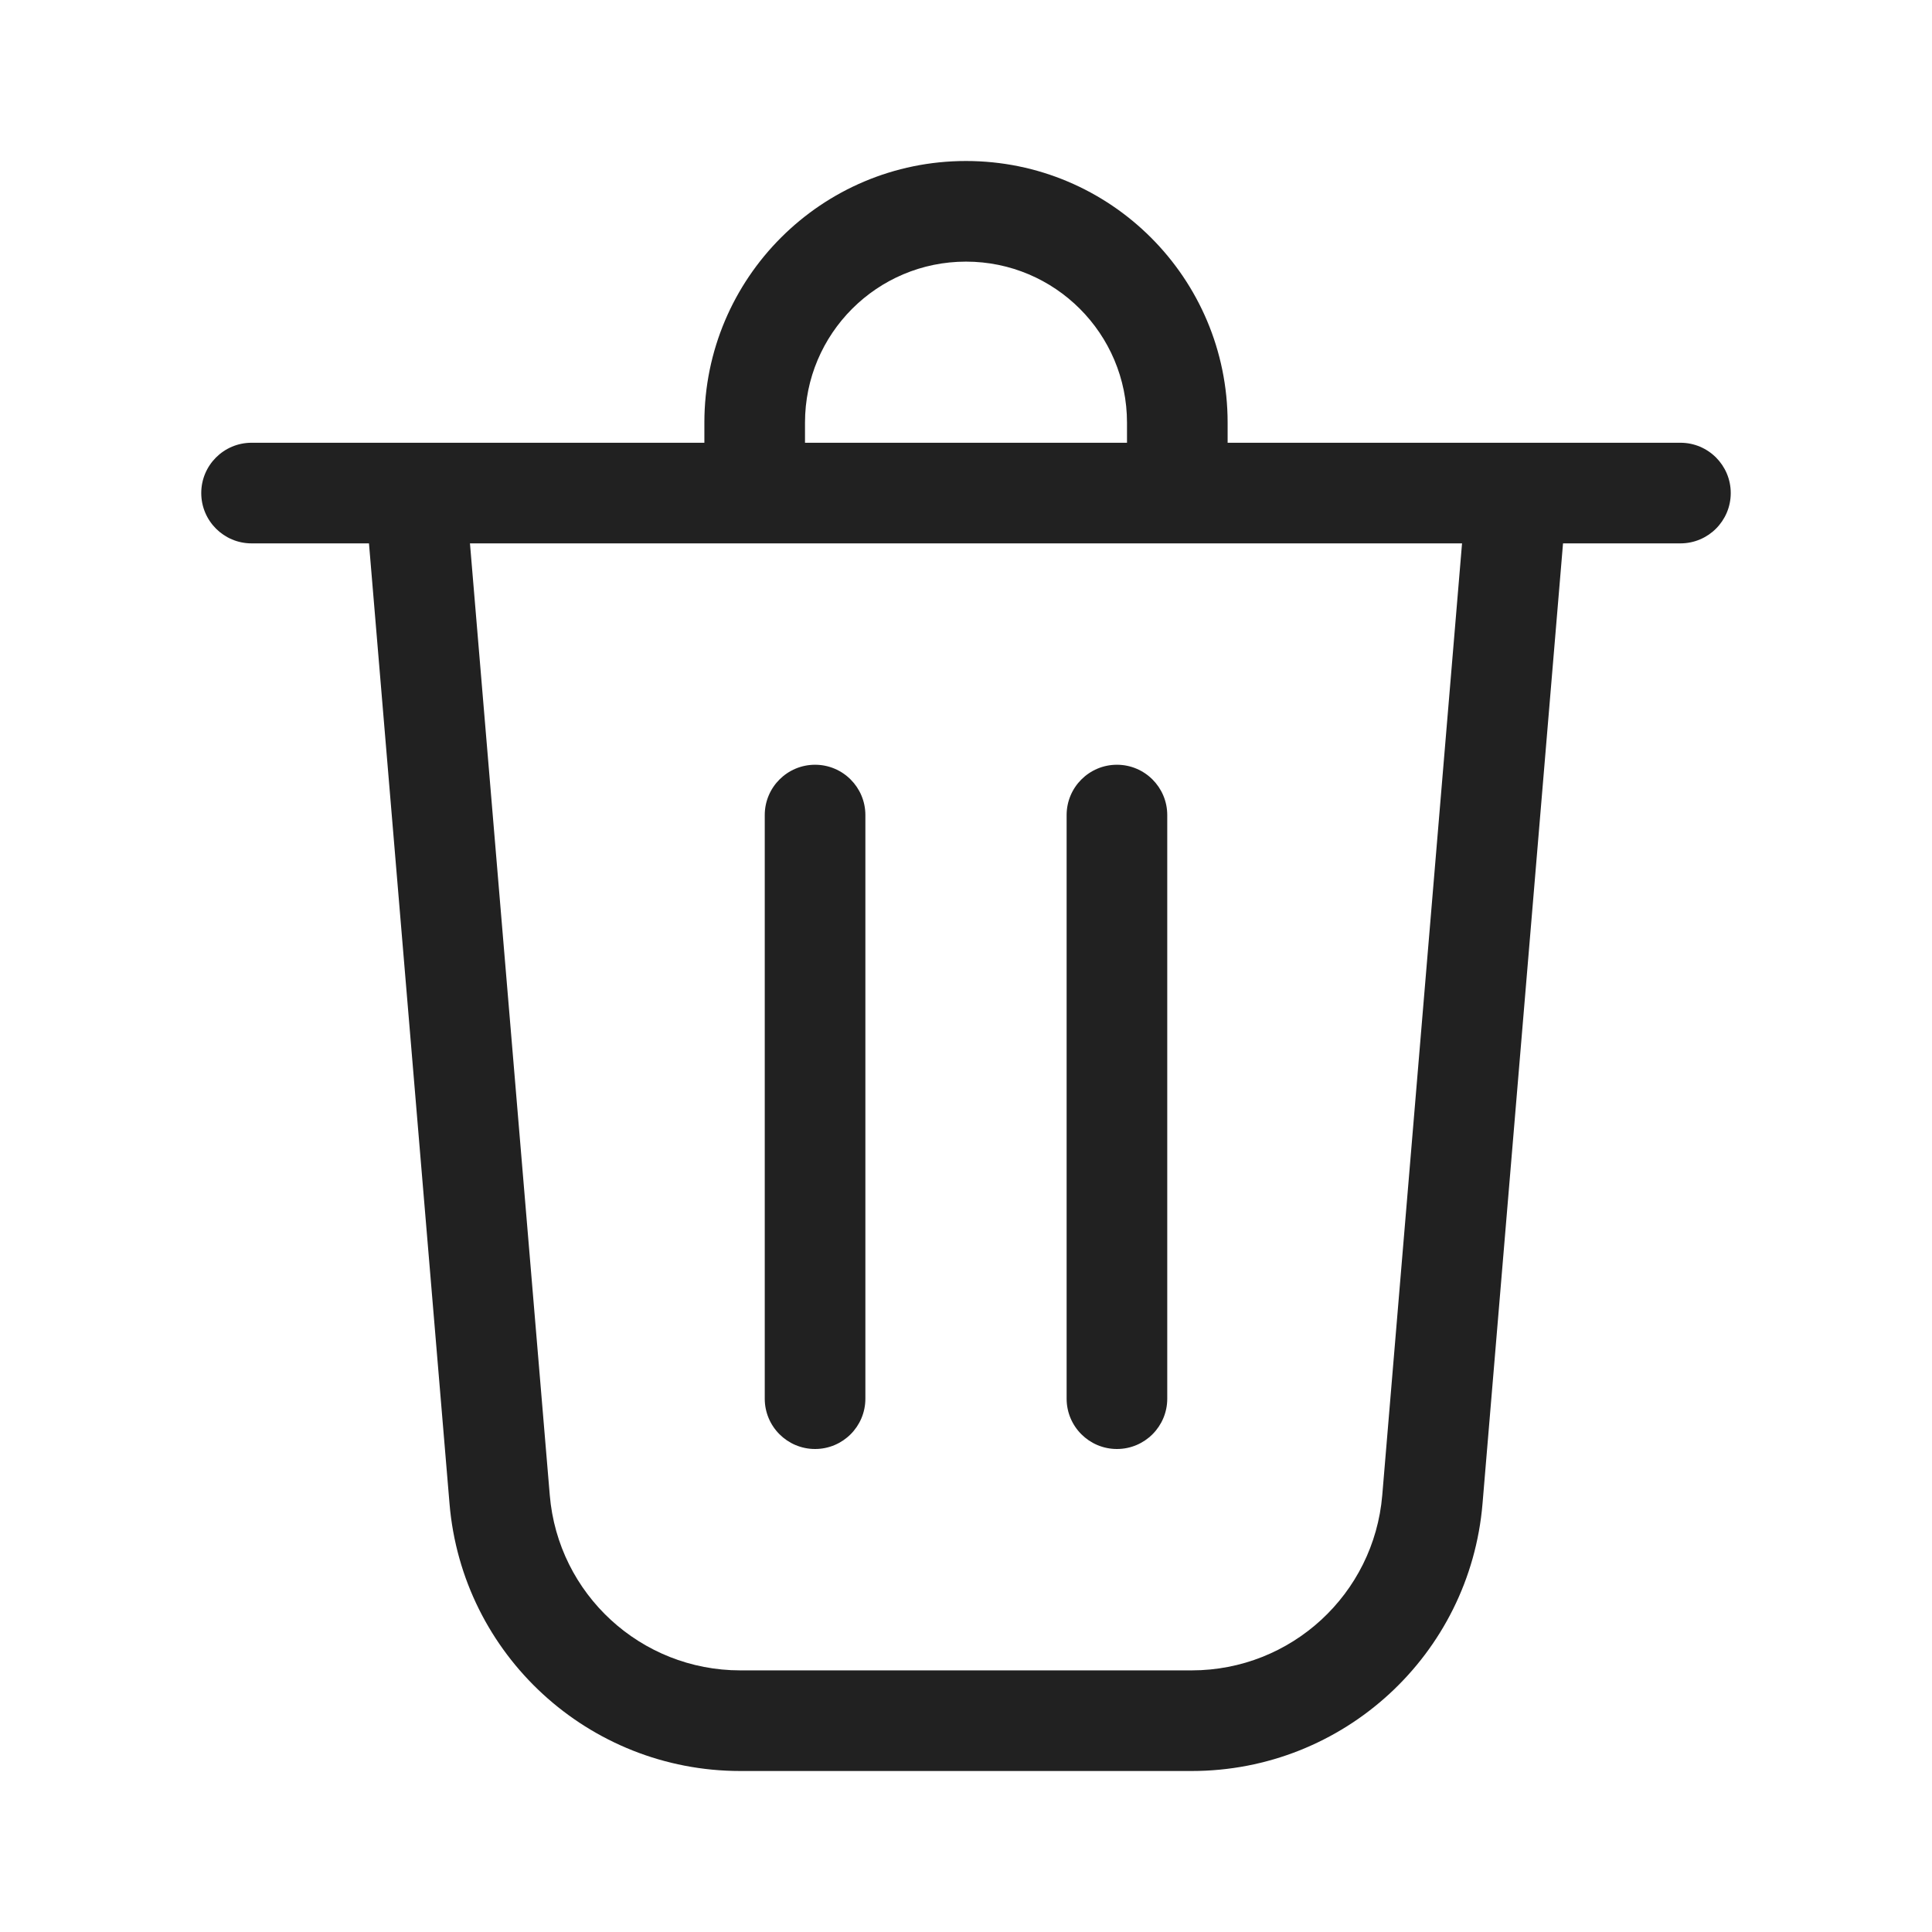
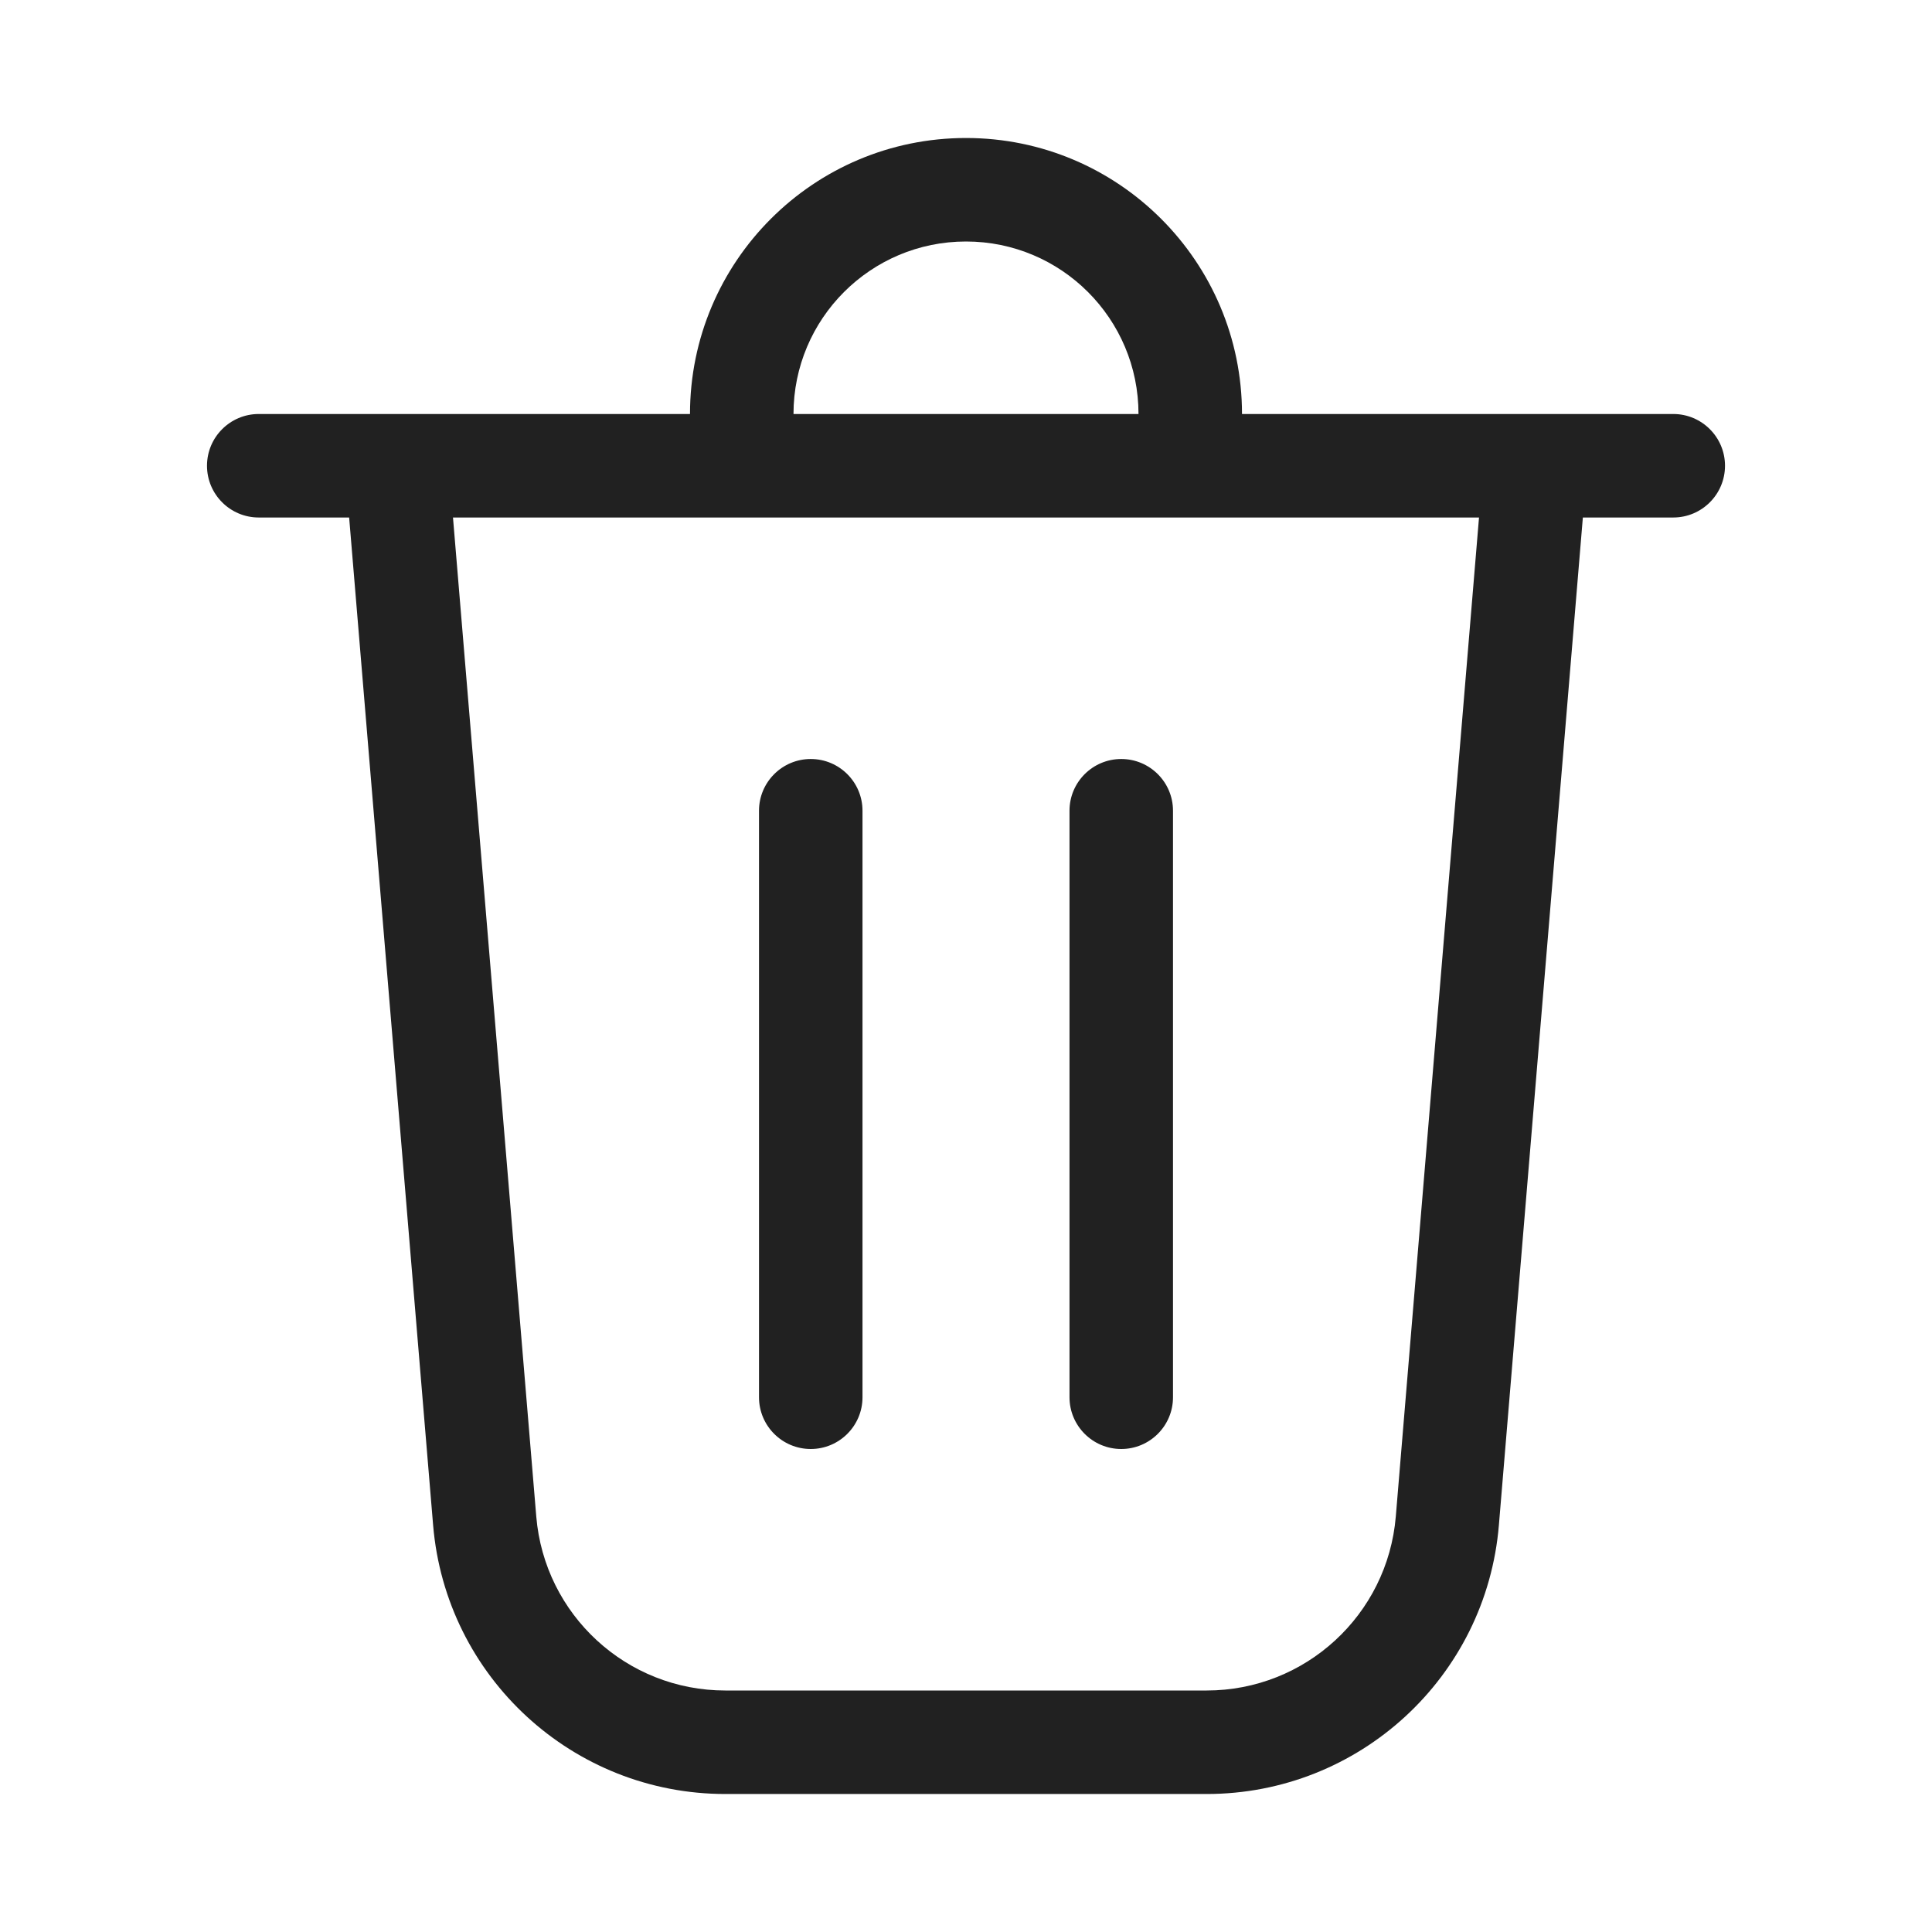
- <svg xmlns="http://www.w3.org/2000/svg" width="48" height="48" viewBox="0 0 48 48" fill="none">
-   <path d="M20 10.5V11H28V10.5C28 8.291 26.209 6.5 24 6.5C21.791 6.5 20 8.291 20 10.5ZM17.5 11V10.5C17.5 6.91 20.41 4 24 4C27.59 4 30.5 6.91 30.5 10.5V11H41.75C42.44 11 43 11.56 43 12.25C43 12.94 42.44 13.5 41.75 13.5H38.833L36.833 37.356C36.518 41.112 33.377 44 29.608 44H18.392C14.623 44 11.482 41.112 11.168 37.356L9.167 13.5H6.25C5.56 13.5 5 12.94 5 12.25C5 11.56 5.56 11 6.25 11H17.5ZM13.659 37.147C13.865 39.608 15.923 41.5 18.392 41.5H29.608C32.078 41.5 34.135 39.608 34.342 37.147L36.324 13.5H11.676L13.659 37.147ZM21.5 20.25C21.5 19.56 20.94 19 20.25 19C19.56 19 19 19.56 19 20.25V34.75C19 35.44 19.56 36 20.25 36C20.94 36 21.5 35.44 21.5 34.75V20.25ZM27.75 19C28.44 19 29 19.56 29 20.25V34.75C29 35.44 28.44 36 27.75 36C27.06 36 26.5 35.44 26.5 34.75V20.25C26.5 19.56 27.06 19 27.75 19Z" fill="#212121" />
+ <svg xmlns="http://www.w3.org/2000/svg" width="28" height="28" viewBox="0 0 28 28" fill="none">
+   <path d="M11.5 6H16.5C16.5 4.619 15.381 3.5 14 3.5C12.619 3.5 11.5 4.619 11.5 6ZM10 6C10 3.791 11.791 2 14 2C16.209 2 18 3.791 18 6H24.25C24.664 6 25 6.336 25 6.75C25 7.164 24.664 7.5 24.25 7.5H22.94L21.723 22.103C21.54 24.306 19.698 26 17.488 26H10.512C8.302 26 6.461 24.306 6.277 22.103L5.06 7.5H3.75C3.336 7.5 3 7.164 3 6.75C3 6.336 3.336 6 3.75 6H10ZM7.772 21.978C7.891 23.404 9.082 24.5 10.512 24.5H17.488C18.918 24.5 20.11 23.404 20.229 21.978L21.435 7.5H6.565L7.772 21.978ZM11.75 11C12.164 11 12.5 11.336 12.5 11.75V20.25C12.5 20.664 12.164 21 11.75 21C11.336 21 11 20.664 11 20.25V11.75C11 11.336 11.336 11 11.75 11ZM17 11.75C17 11.336 16.664 11 16.25 11C15.836 11 15.5 11.336 15.5 11.75V20.25C15.5 20.664 15.836 21 16.25 21C16.664 21 17 20.664 17 20.25V11.75Z" fill="#212121" />
</svg>
